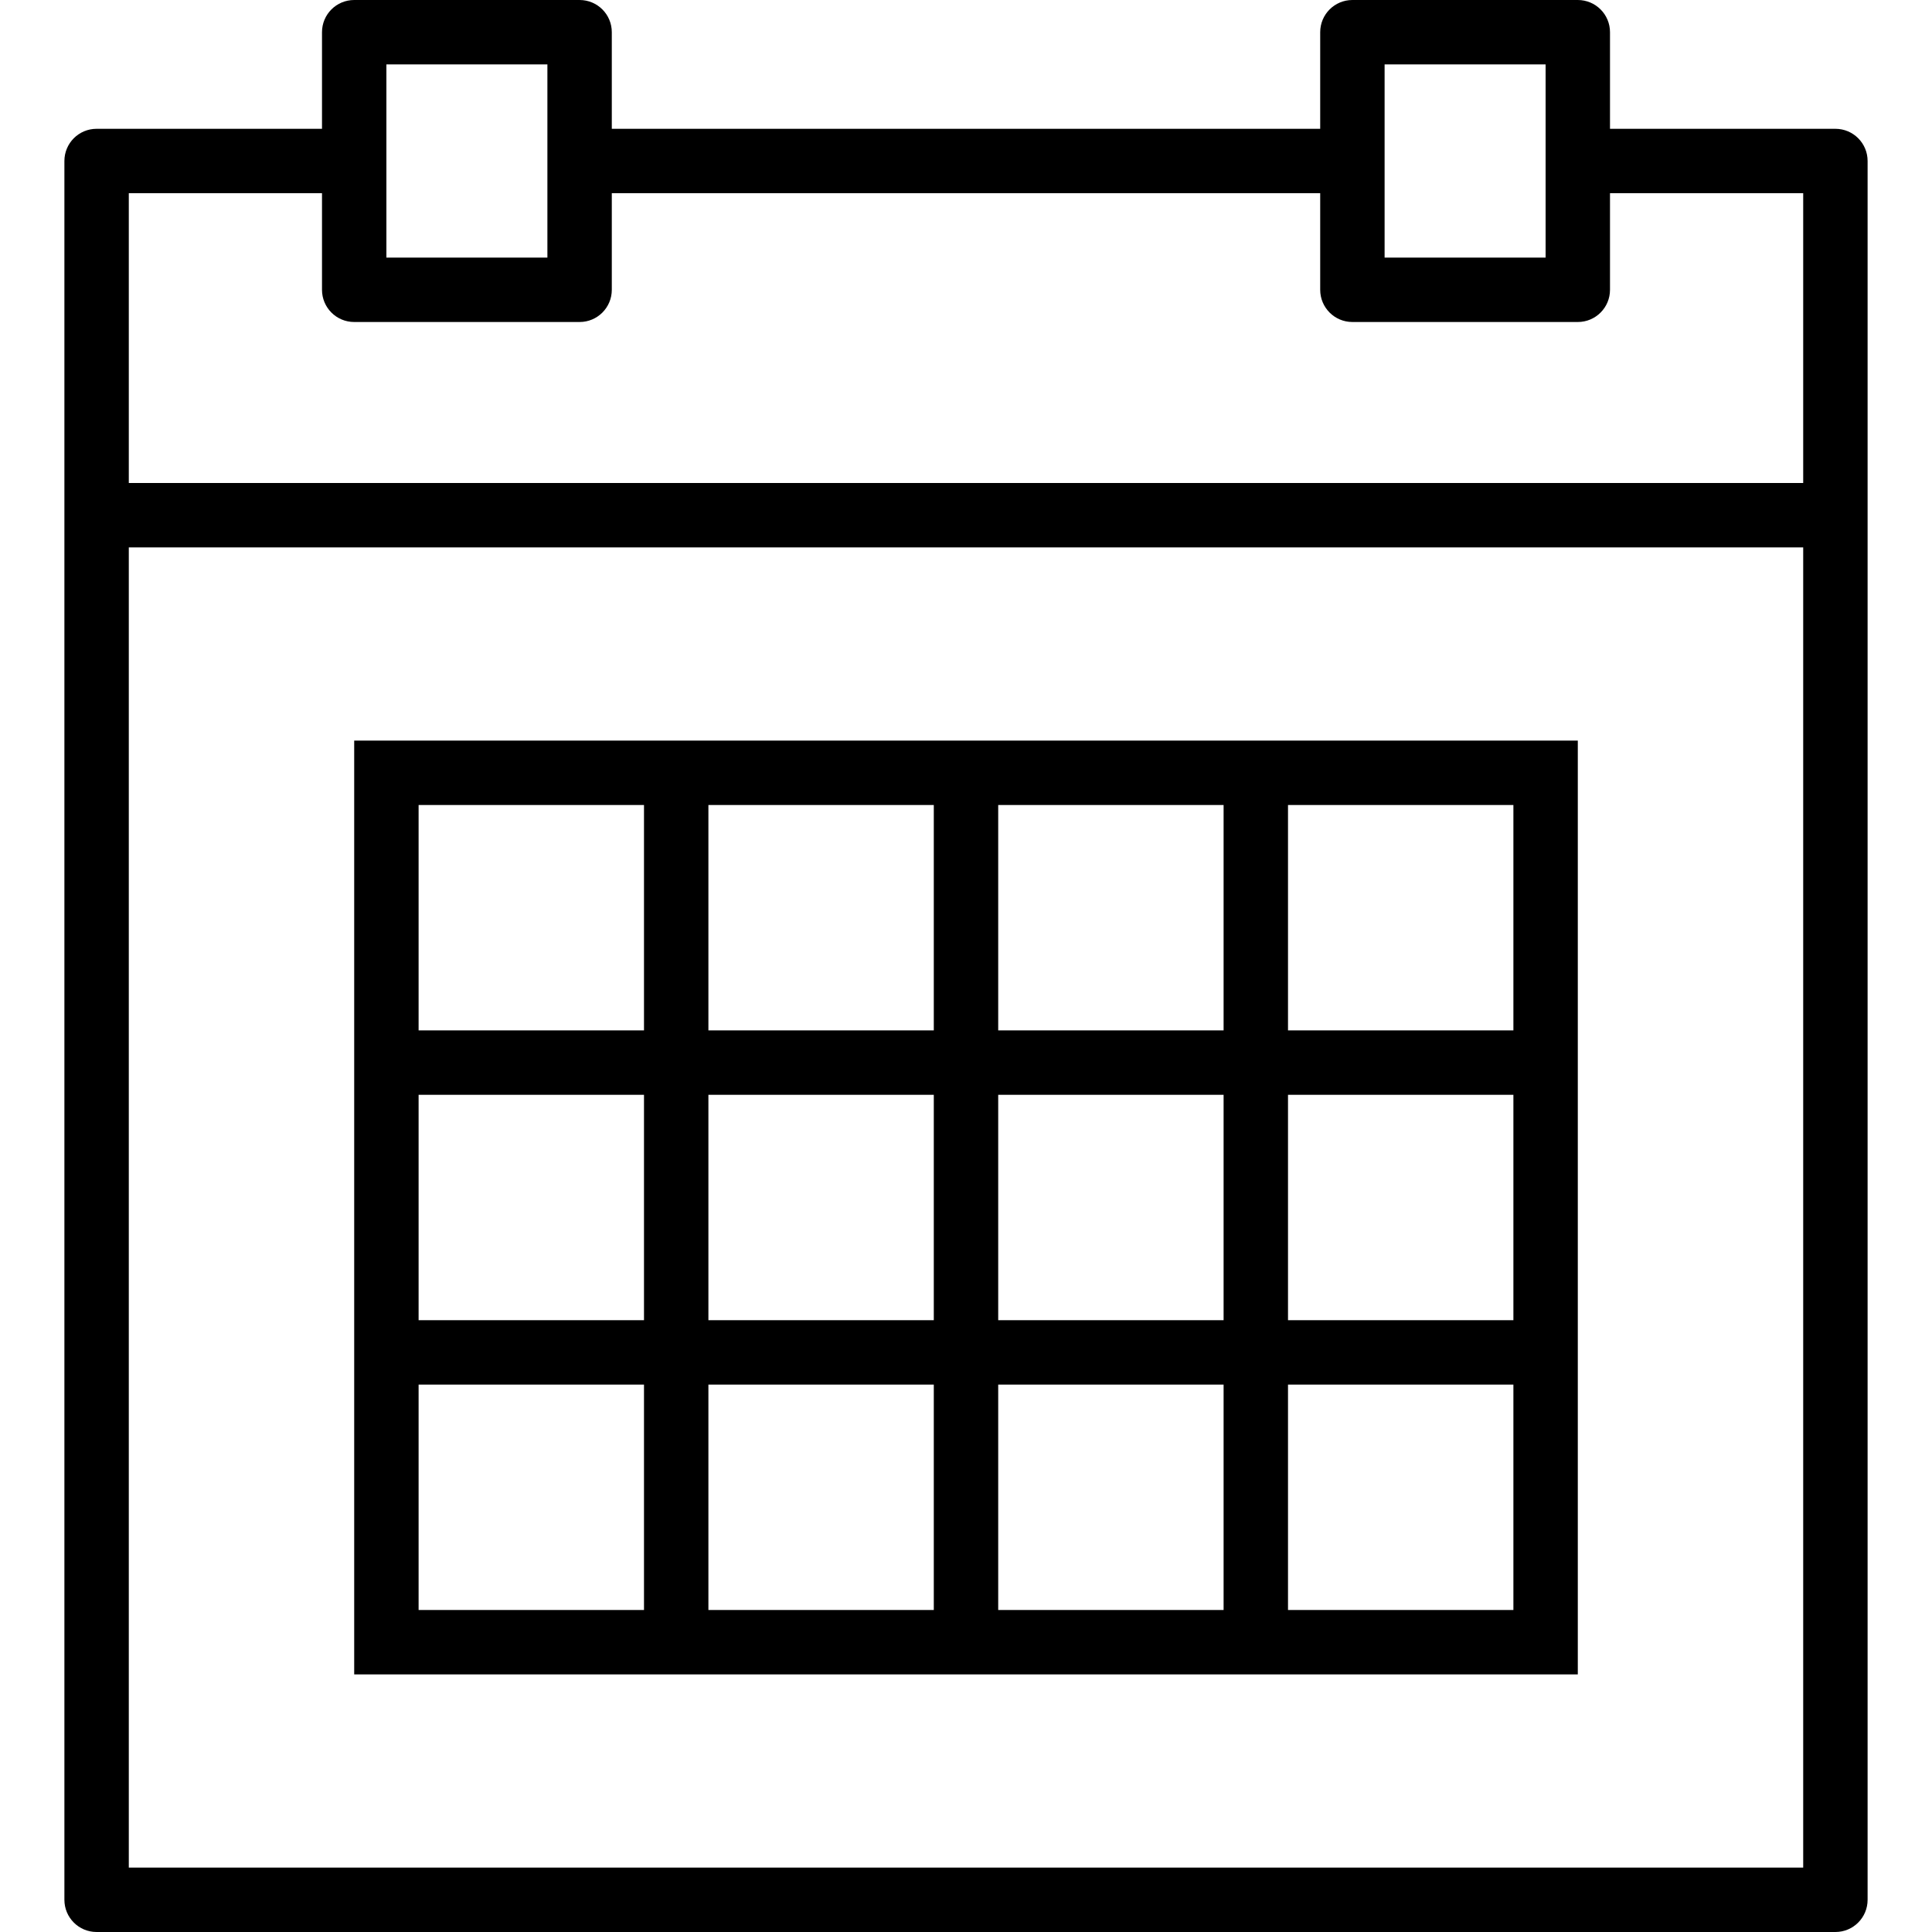
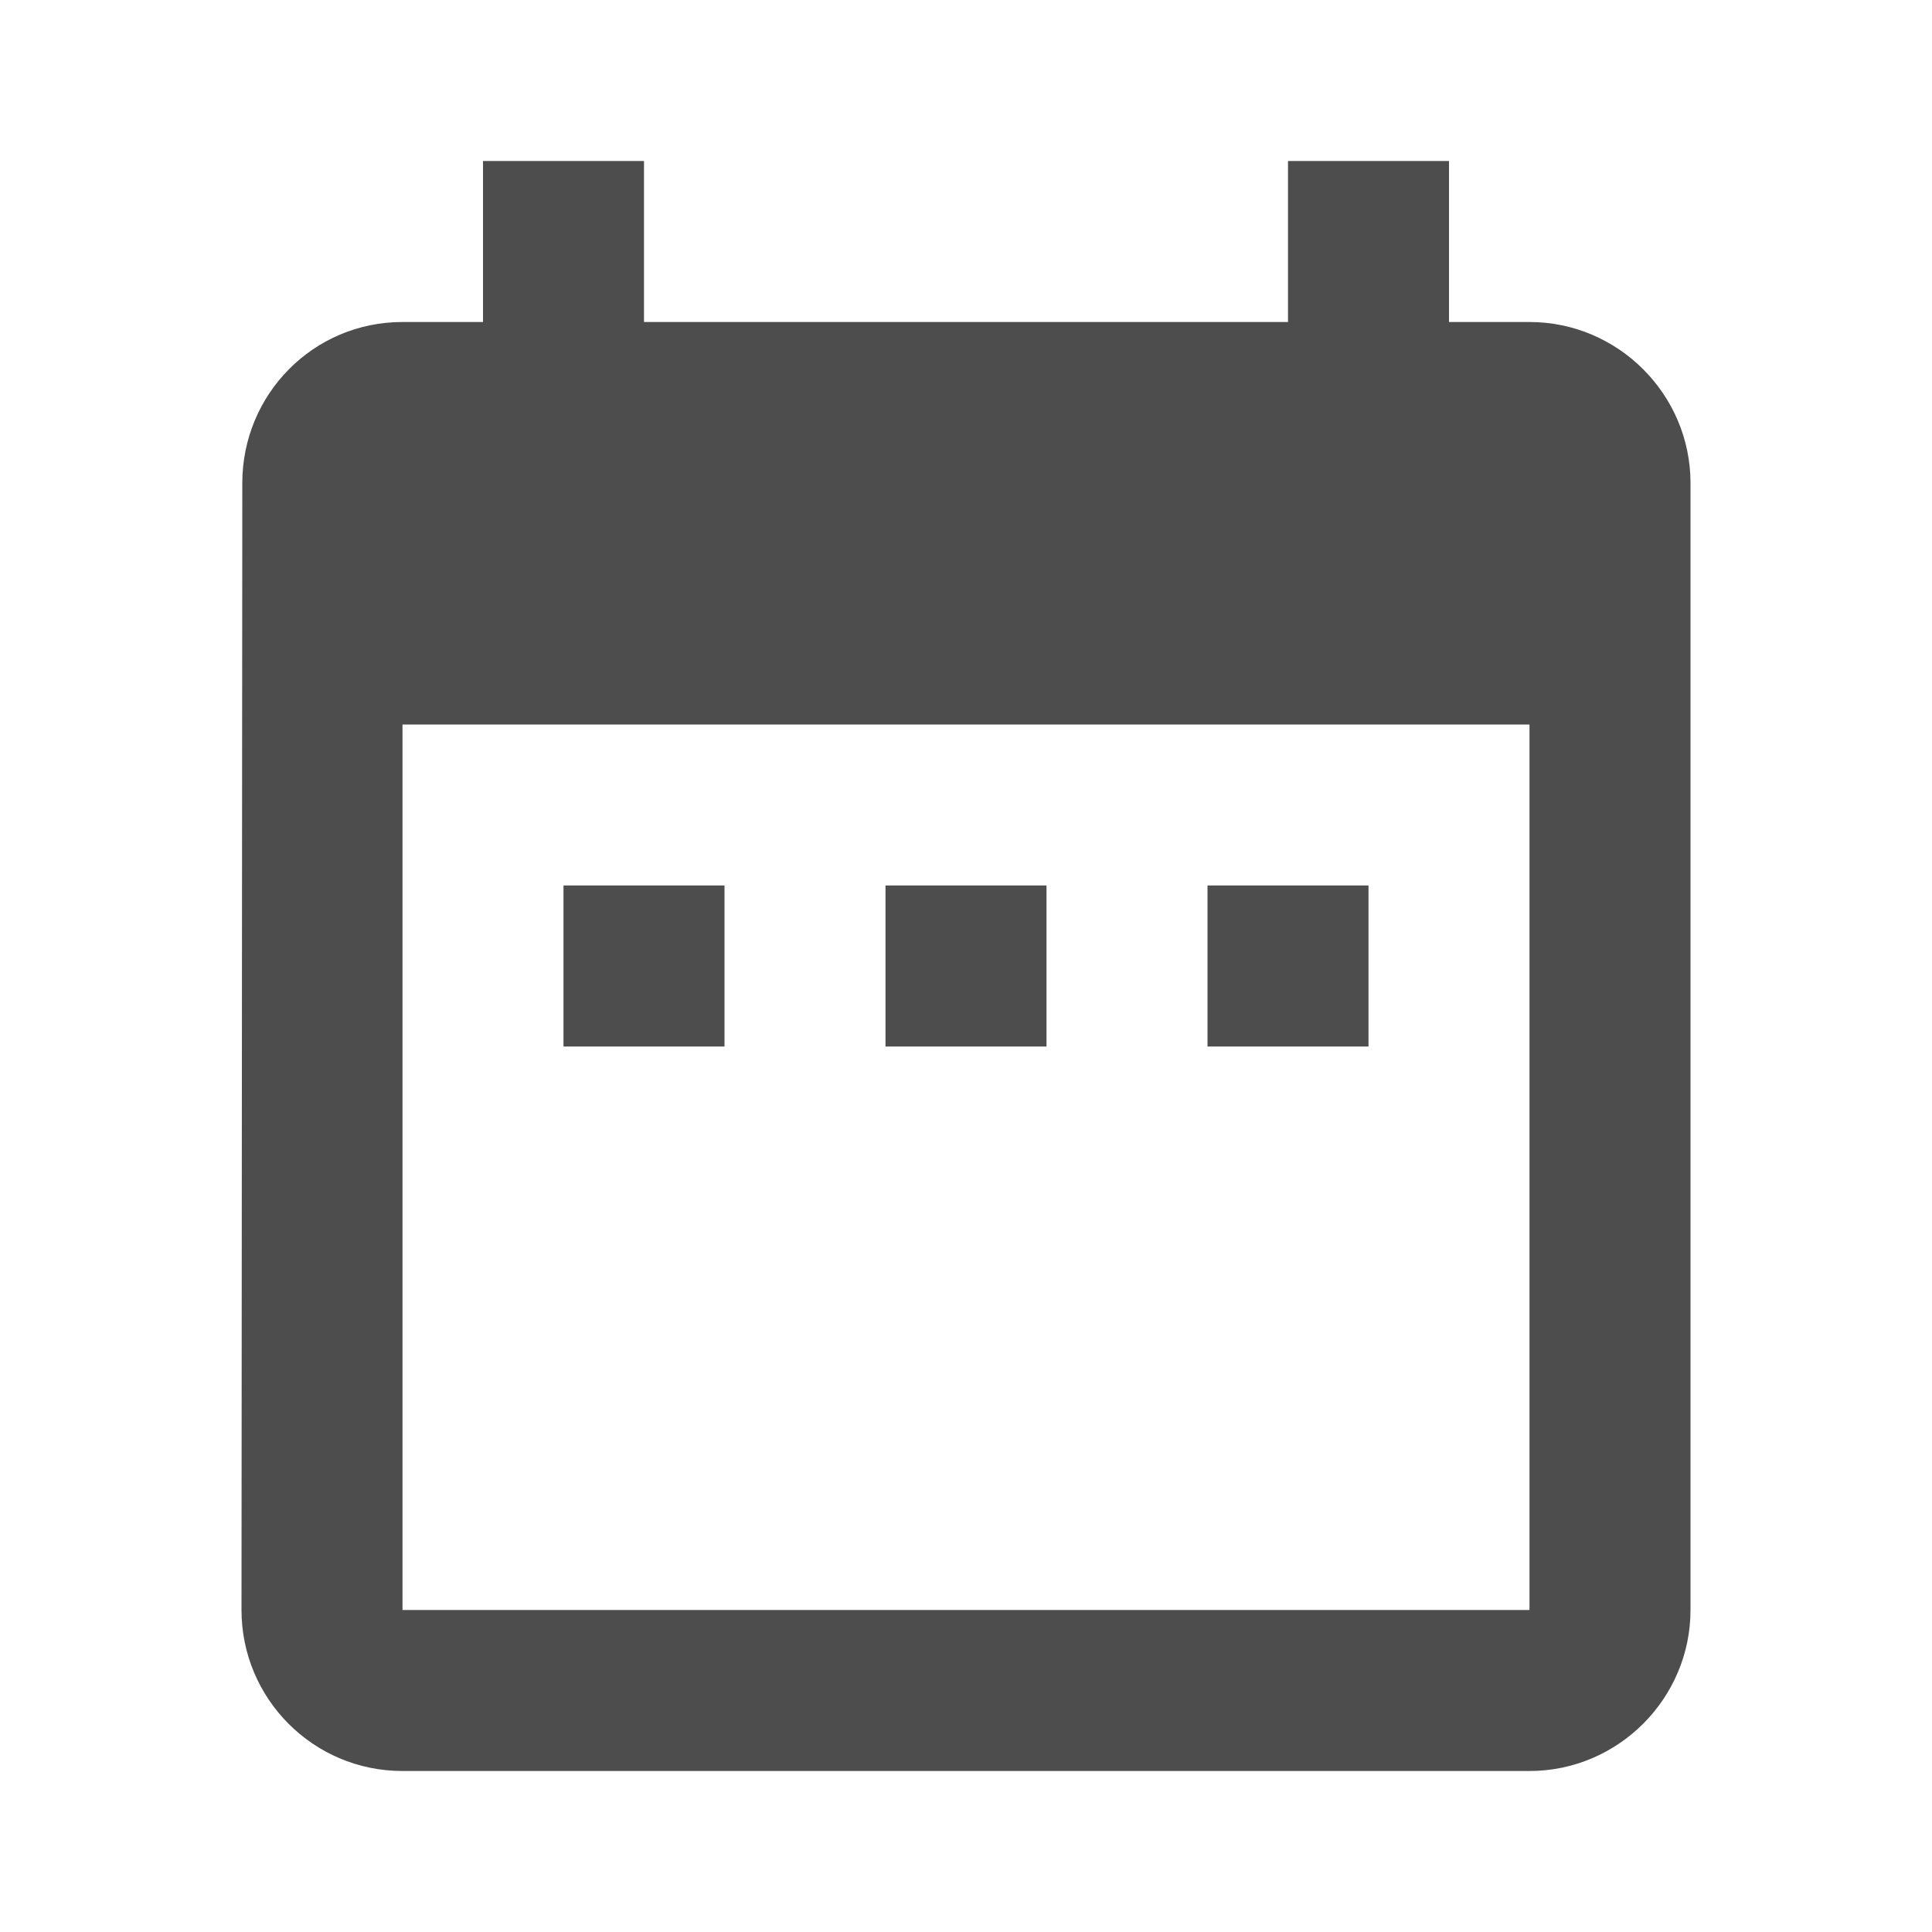
- <svg xmlns="http://www.w3.org/2000/svg" version="1.1" id="Capa_1" x="0px" y="0px" viewBox="0 0 60 60" style="enable-background:new 0 0 60 60;" xml:space="preserve">
-   <g>
-     <path d="M57,4h-7V1c0-0.553-0.447-1-1-1h-7c-0.553,0-1,0.447-1,1v3H19V1c0-0.553-0.447-1-1-1h-7c-0.553,0-1,0.447-1,1v3H3   C2.447,4,2,4.447,2,5v11v43c0,0.553,0.447,1,1,1h54c0.553,0,1-0.447,1-1V16V5C58,4.447,57.553,4,57,4z M43,2h5v3v3h-5V5V2z M12,2h5   v3v3h-5V5V2z M4,6h6v3c0,0.553,0.447,1,1,1h7c0.553,0,1-0.447,1-1V6h22v3c0,0.553,0.447,1,1,1h7c0.553,0,1-0.447,1-1V6h6v9H4V6z    M4,58V17h52v41H4z" />
-     <path d="M38,23h-7h-2h-7h-2h-9v9v2v7v2v9h9h2h7h2h7h2h9v-9v-2v-7v-2v-9h-9H38z M31,25h7v7h-7V25z M38,41h-7v-7h7V41z M22,34h7v7h-7   V34z M22,25h7v7h-7V25z M13,25h7v7h-7V25z M13,34h7v7h-7V34z M20,50h-7v-7h7V50z M29,50h-7v-7h7V50z M38,50h-7v-7h7V50z M47,50h-7   v-7h7V50z M47,41h-7v-7h7V41z M47,25v7h-7v-7H47z" />
-   </g>
-   <g>
- </g>
-   <g>
- </g>
-   <g>
- </g>
-   <g>
- </g>
-   <g>
- </g>
-   <g>
- </g>
-   <g>
- </g>
-   <g>
- </g>
-   <g>
- </g>
-   <g>
- </g>
-   <g>
- </g>
-   <g>
- </g>
-   <g>
- </g>
-   <g>
- </g>
-   <g>
- </g>
+ <svg xmlns="http://www.w3.org/2000/svg" width="24" height="24" viewBox="0 0 24 24">
+   <path d="M9 11H7v2h2v-2zm4 0h-2v2h2v-2zm4 0h-2v2h2v-2zm2-7h-1V2h-2v2H8V2H6v2H5c-1.11 0-1.99.9-1.99 2L3 20c0 1.1.89 2 2 2h14c1.1 0 2-.9 2-2V6c0-1.1-.9-2-2-2zm0 16H5V9h14v11z" style="fill:#4d4d4d" />
</svg>
